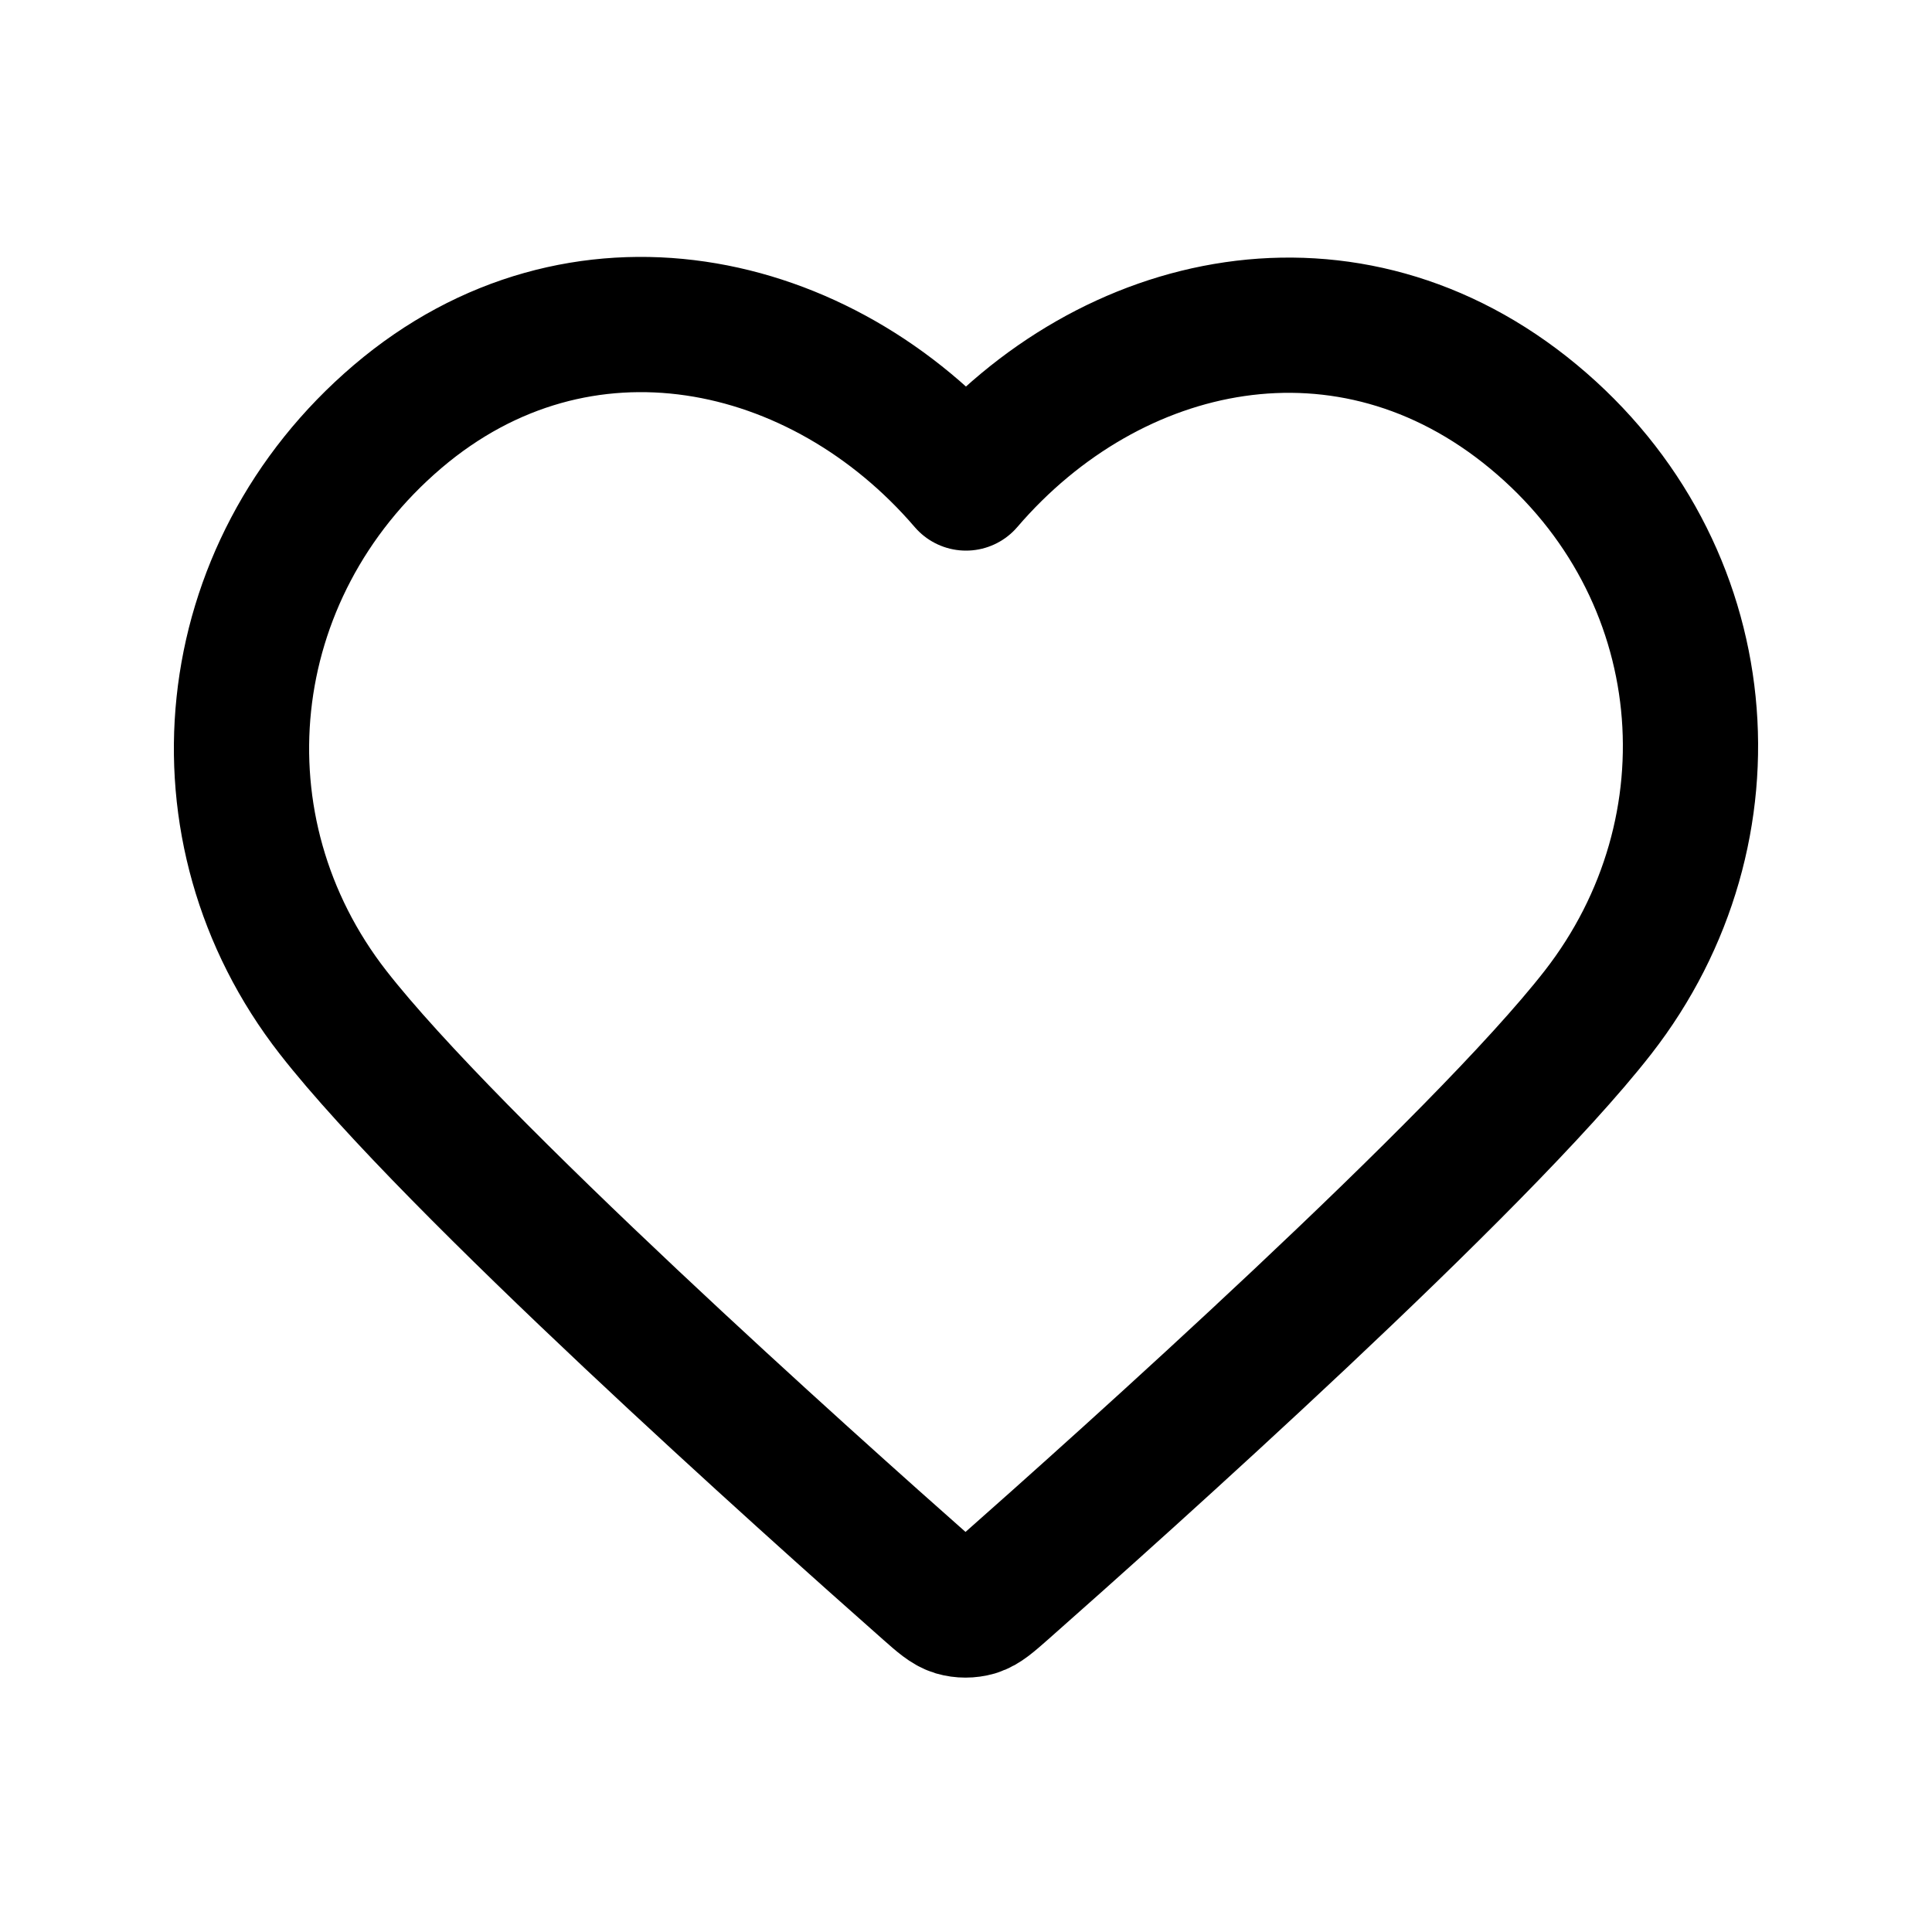
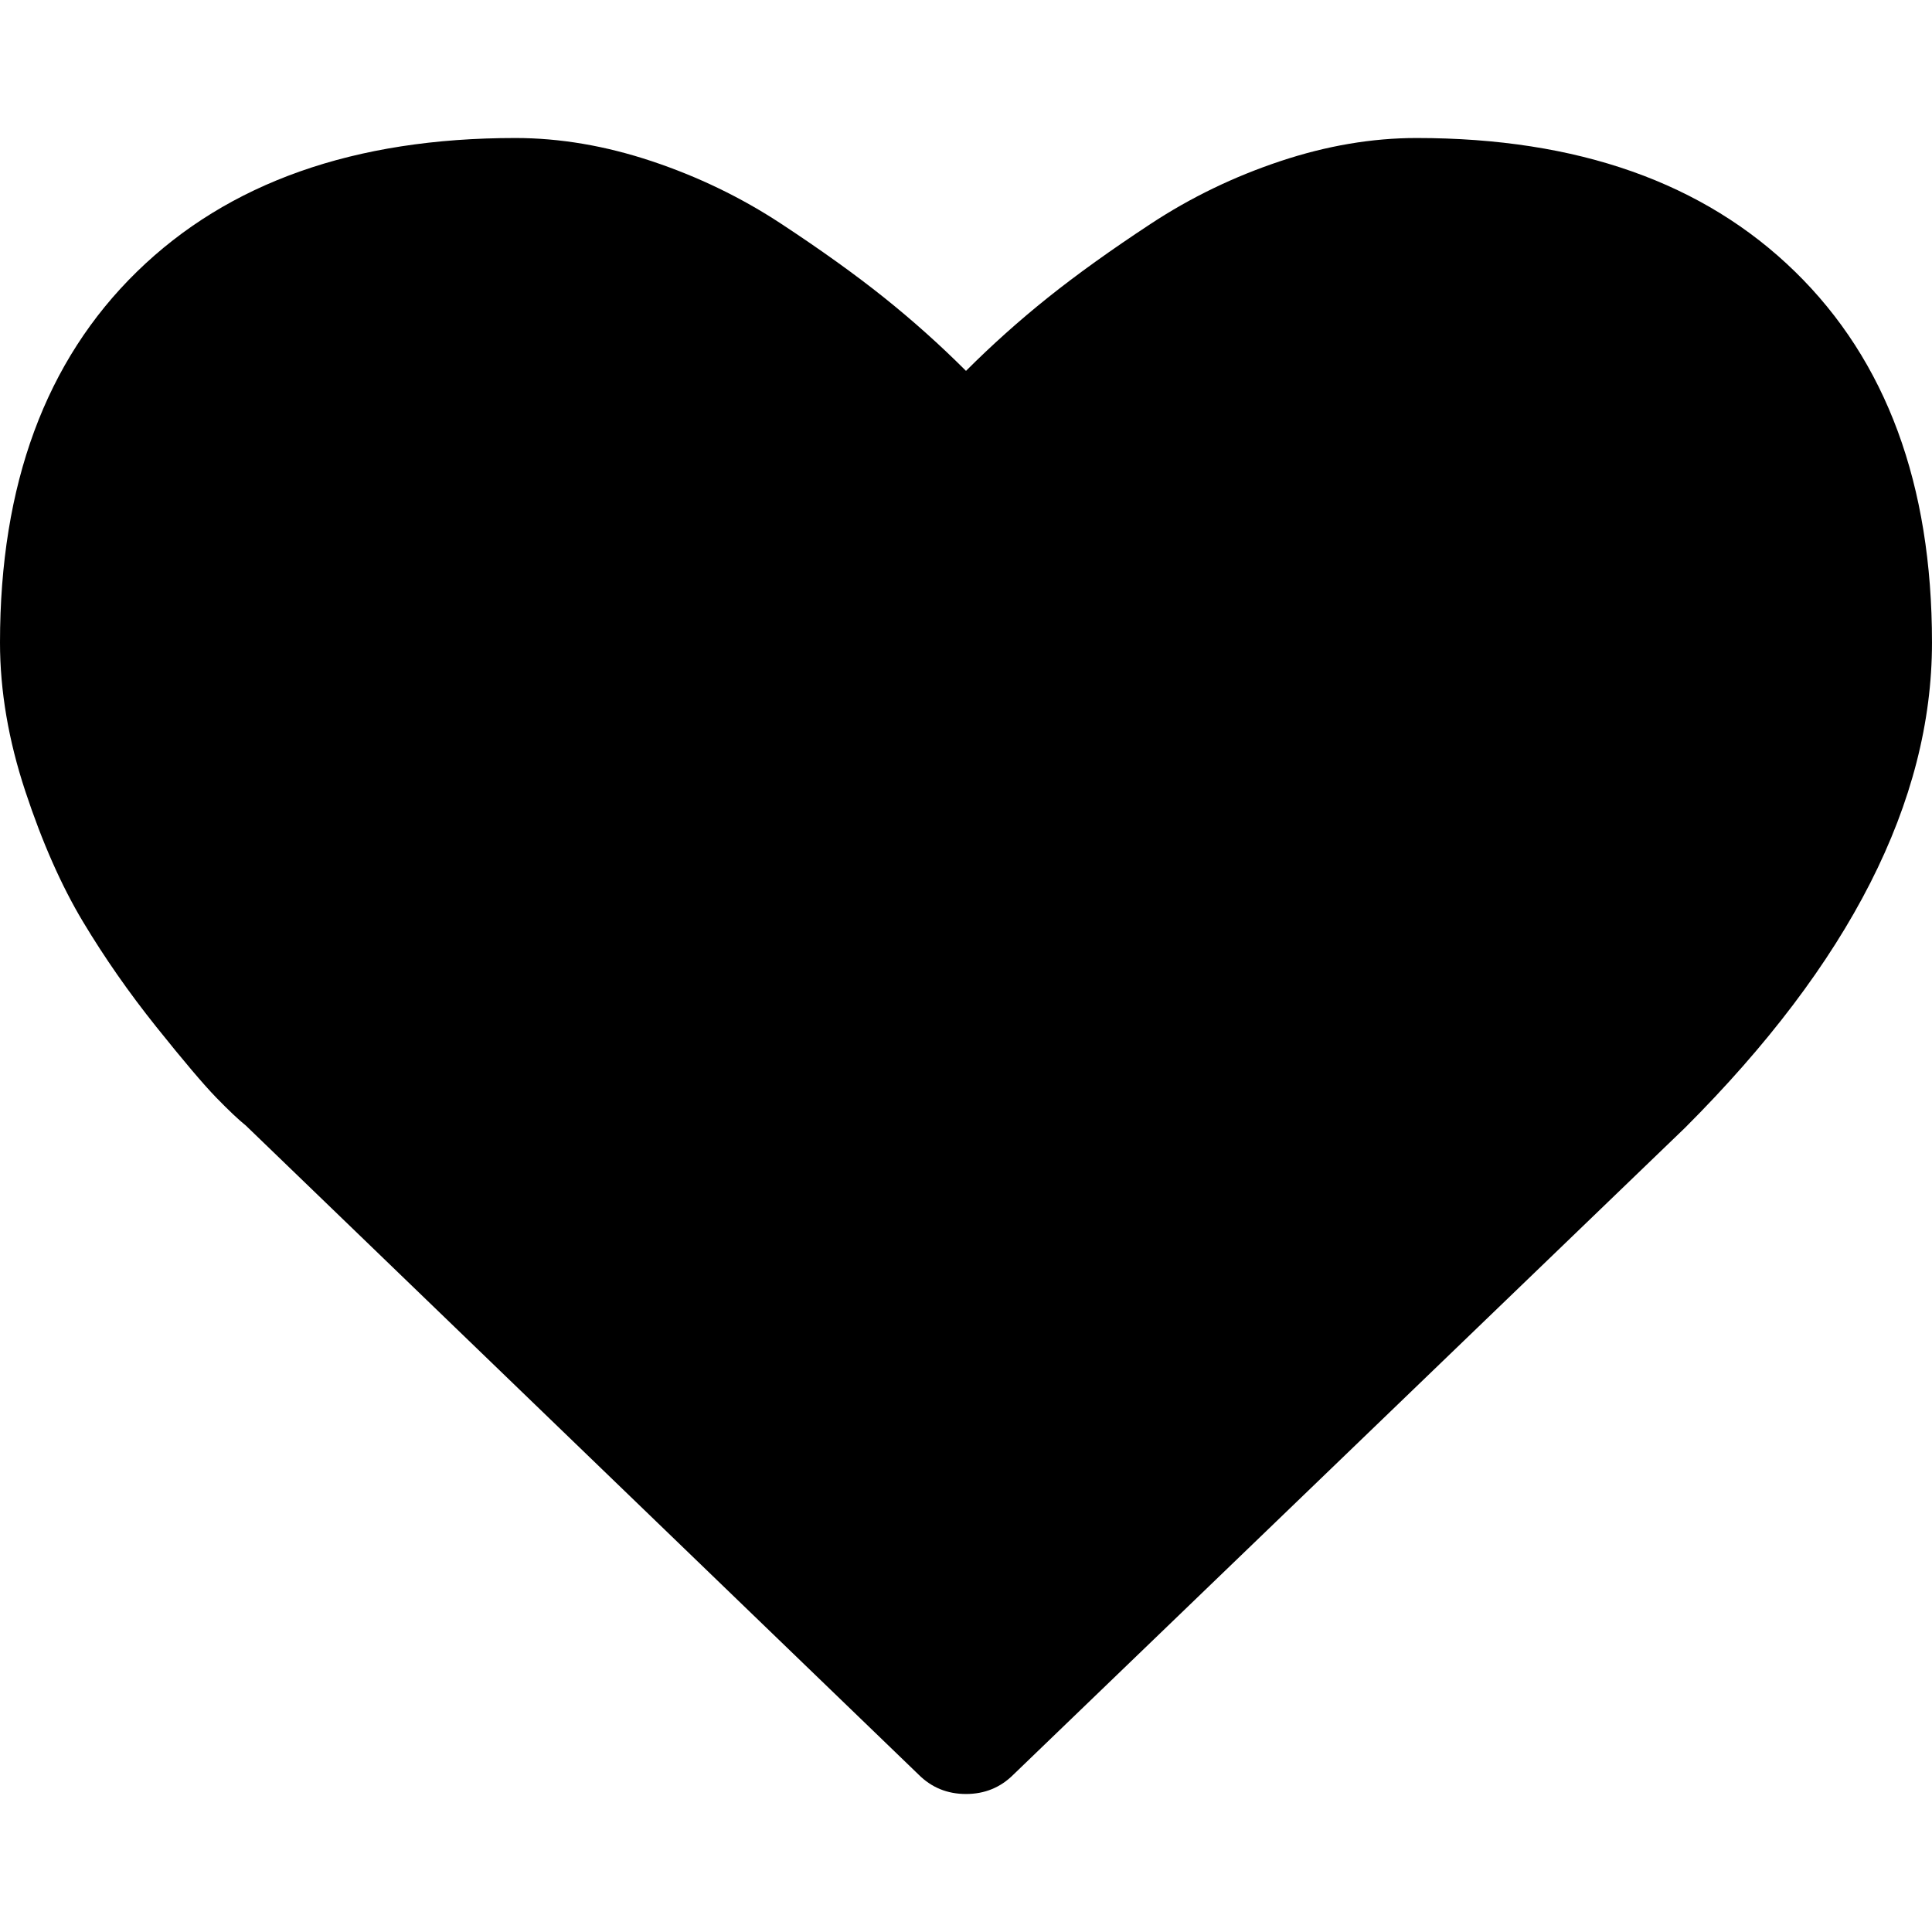
- <svg xmlns="http://www.w3.org/2000/svg" width="800px" height="800px" viewBox="0 0 24 24" fill="none">
-   <g id="SVGRepo_bgCarrier" stroke-width="0" />
-   <g id="SVGRepo_tracerCarrier" stroke-linecap="round" stroke-linejoin="round" />
-   <g id="SVGRepo_iconCarrier">
-     <path fill-rule="evenodd" clip-rule="evenodd" d="M12 6C10.201 3.903 7.194 3.255 4.939 5.175C2.685 7.096 2.367 10.306 4.138 12.577C5.61 14.465 10.065 18.448 11.525 19.737C11.688 19.881 11.77 19.953 11.865 19.982C11.948 20.006 12.039 20.006 12.123 19.982C12.218 19.953 12.299 19.881 12.463 19.737C13.923 18.448 18.378 14.465 19.85 12.577C21.62 10.306 21.342 7.075 19.048 5.175C16.755 3.275 13.799 3.903 12 6Z" stroke="#000000" stroke-width="1.68" stroke-linecap="round" stroke-linejoin="round" />
+ <svg xmlns="http://www.w3.org/2000/svg" version="1.1" id="Capa_1" x="0px" y="0px" width="511.626px" height="511.627px" viewBox="0 0 511.626 511.627" style="enable-background:new 0 0 511.626 511.627;" xml:space="preserve">
+   <g>
+     <path d="M475.366,71.951c-24.175-23.606-57.575-35.404-100.215-35.404c-11.8,0-23.843,2.046-36.117,6.136   c-12.279,4.093-23.702,9.615-34.256,16.562c-10.568,6.945-19.65,13.467-27.269,19.556c-7.61,6.091-14.845,12.564-21.696,19.414   c-6.854-6.85-14.087-13.323-21.698-19.414c-7.616-6.089-16.702-12.607-27.268-19.556c-10.564-6.95-21.985-12.468-34.261-16.562   c-12.275-4.089-24.316-6.136-36.116-6.136c-42.637,0-76.039,11.801-100.211,35.404C12.087,95.552,0,128.288,0,170.162   c0,12.753,2.24,25.889,6.711,39.398c4.471,13.514,9.566,25.031,15.275,34.546c5.708,9.514,12.181,18.796,19.414,27.837   c7.233,9.042,12.519,15.27,15.846,18.699c3.33,3.422,5.948,5.899,7.851,7.419L243.25,469.937c3.427,3.429,7.614,5.144,12.562,5.144   s9.138-1.715,12.563-5.137l177.87-171.307c43.588-43.583,65.38-86.41,65.38-128.475C511.626,128.288,499.537,95.552,475.366,71.951   z" />
  </g>
+   <g>
+ </g>
+   <g>
+ </g>
+   <g>
+ </g>
+   <g>
+ </g>
+   <g>
+ </g>
+   <g>
+ </g>
+   <g>
+ </g>
+   <g>
+ </g>
+   <g>
+ </g>
+   <g>
+ </g>
+   <g>
+ </g>
+   <g>
+ </g>
+   <g>
+ </g>
+   <g>
+ </g>
+   <g>
+ </g>
</svg>
